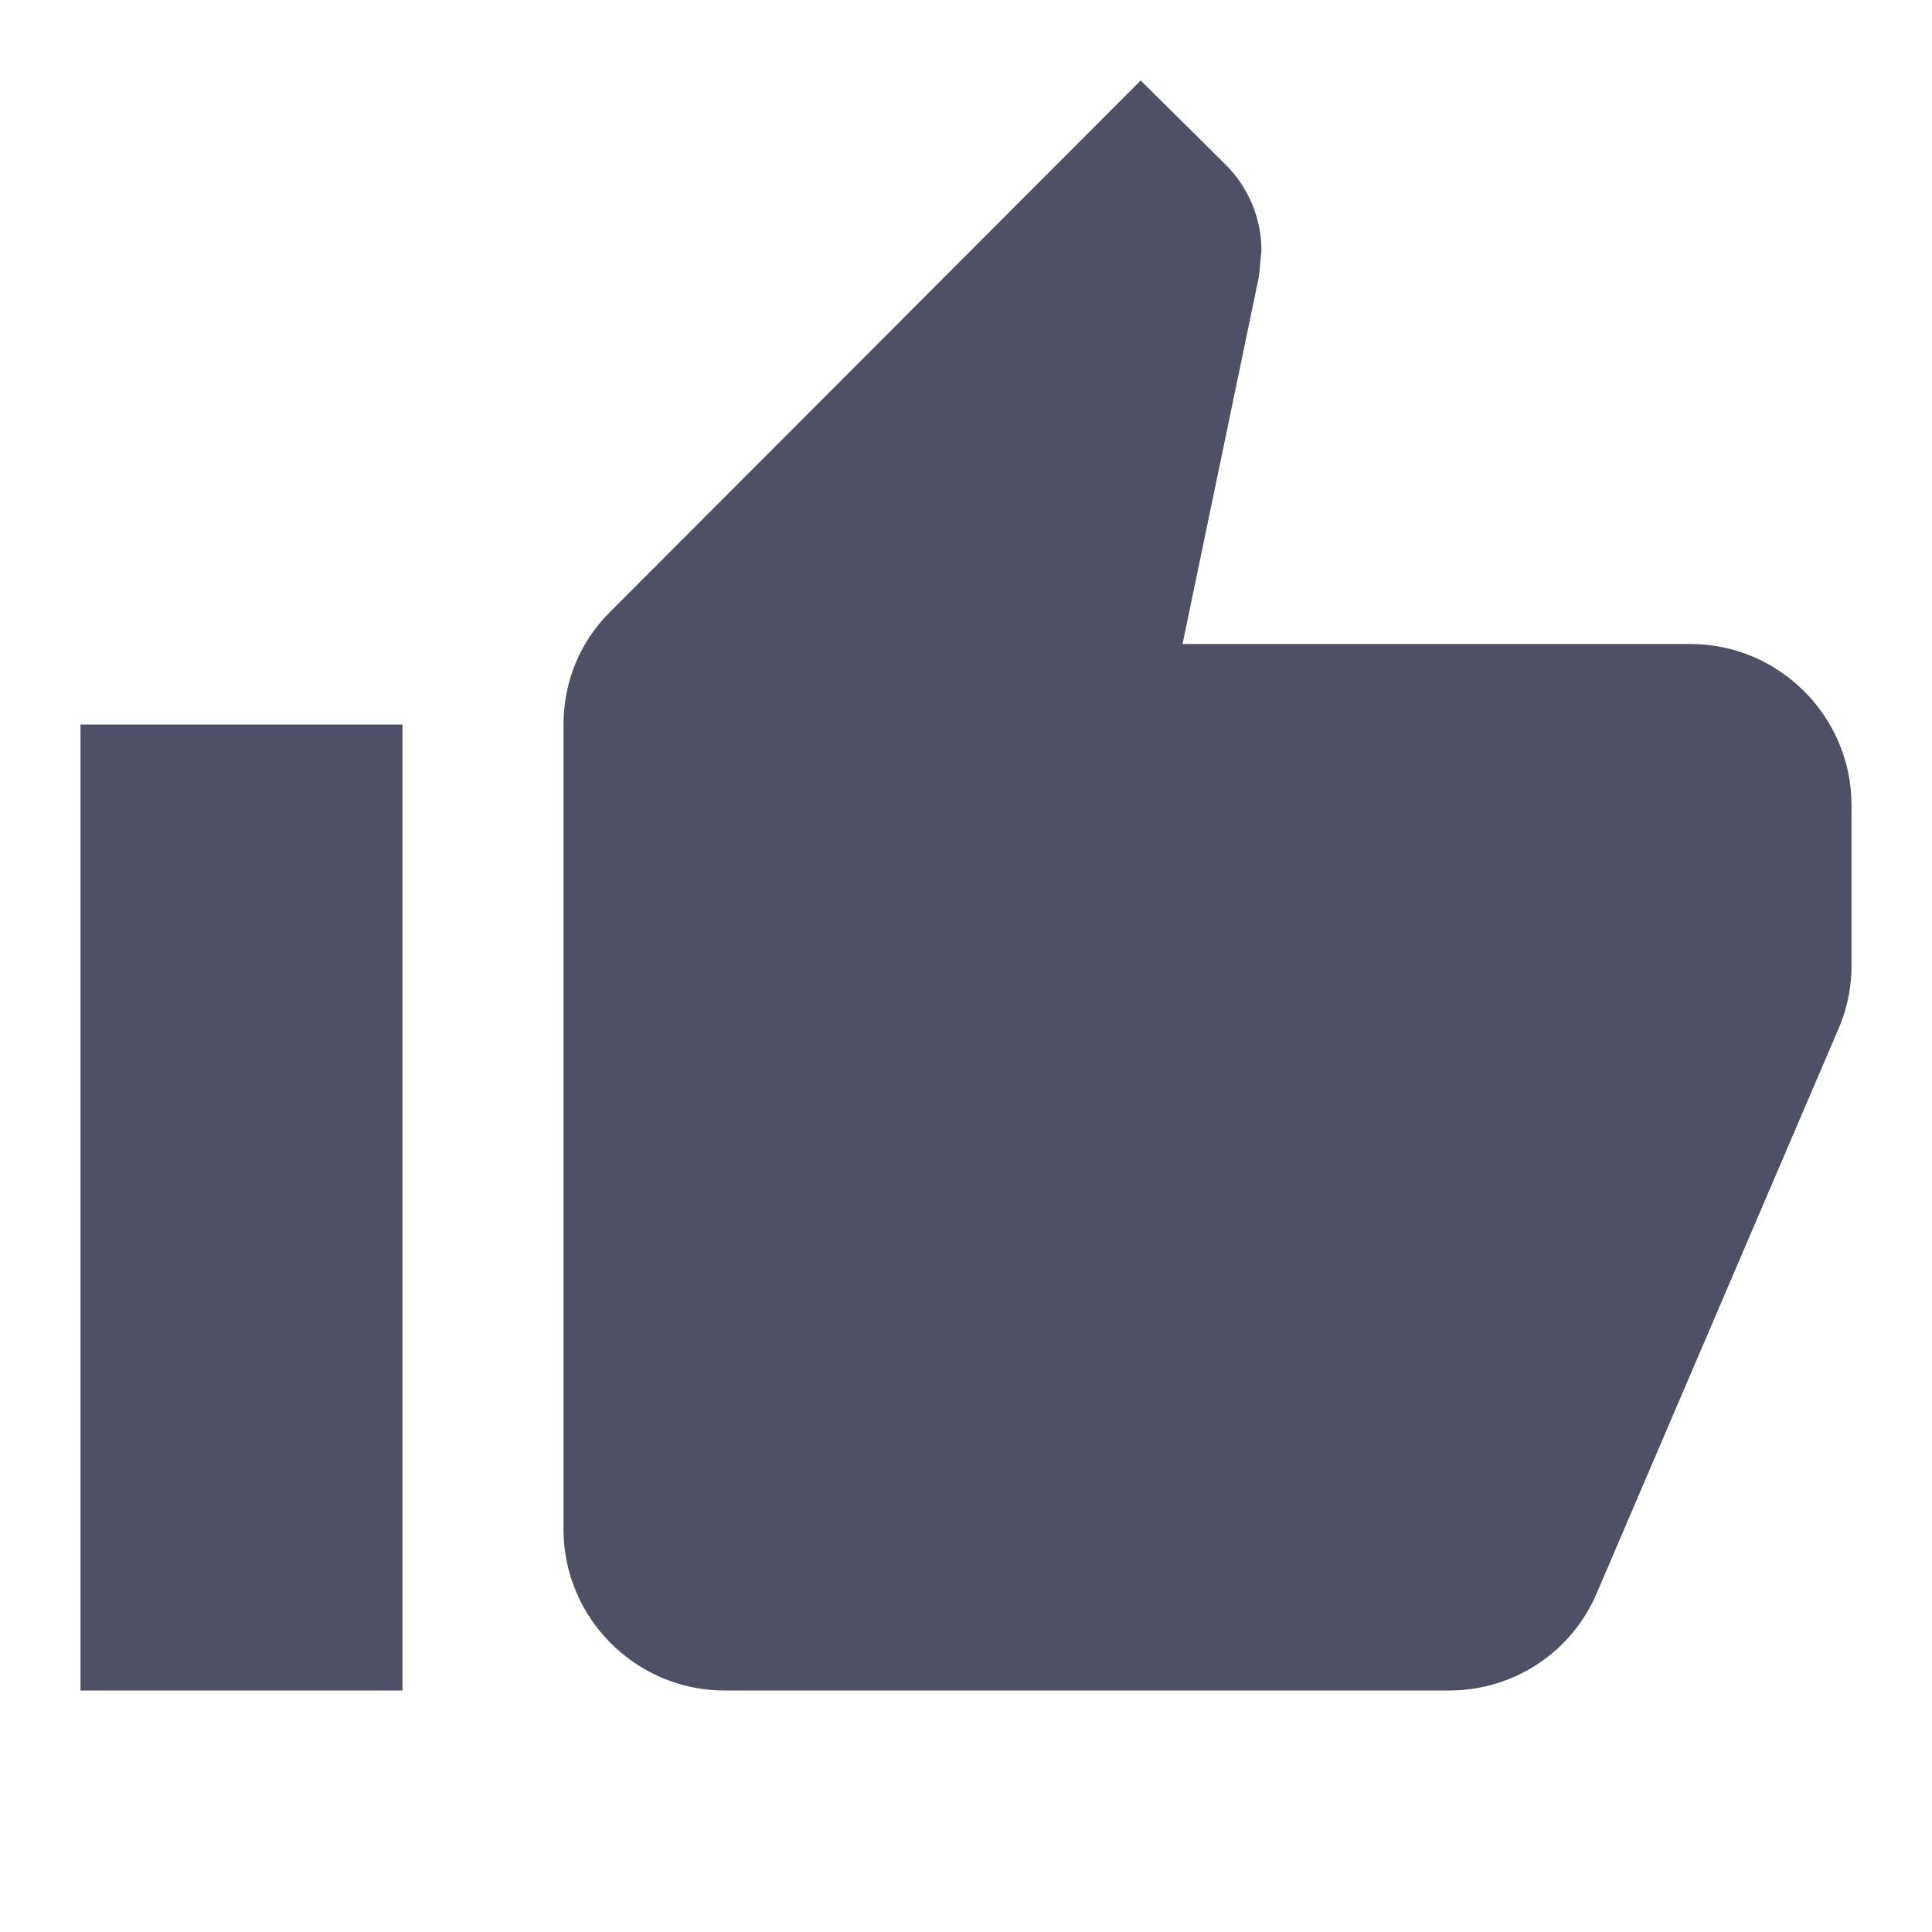
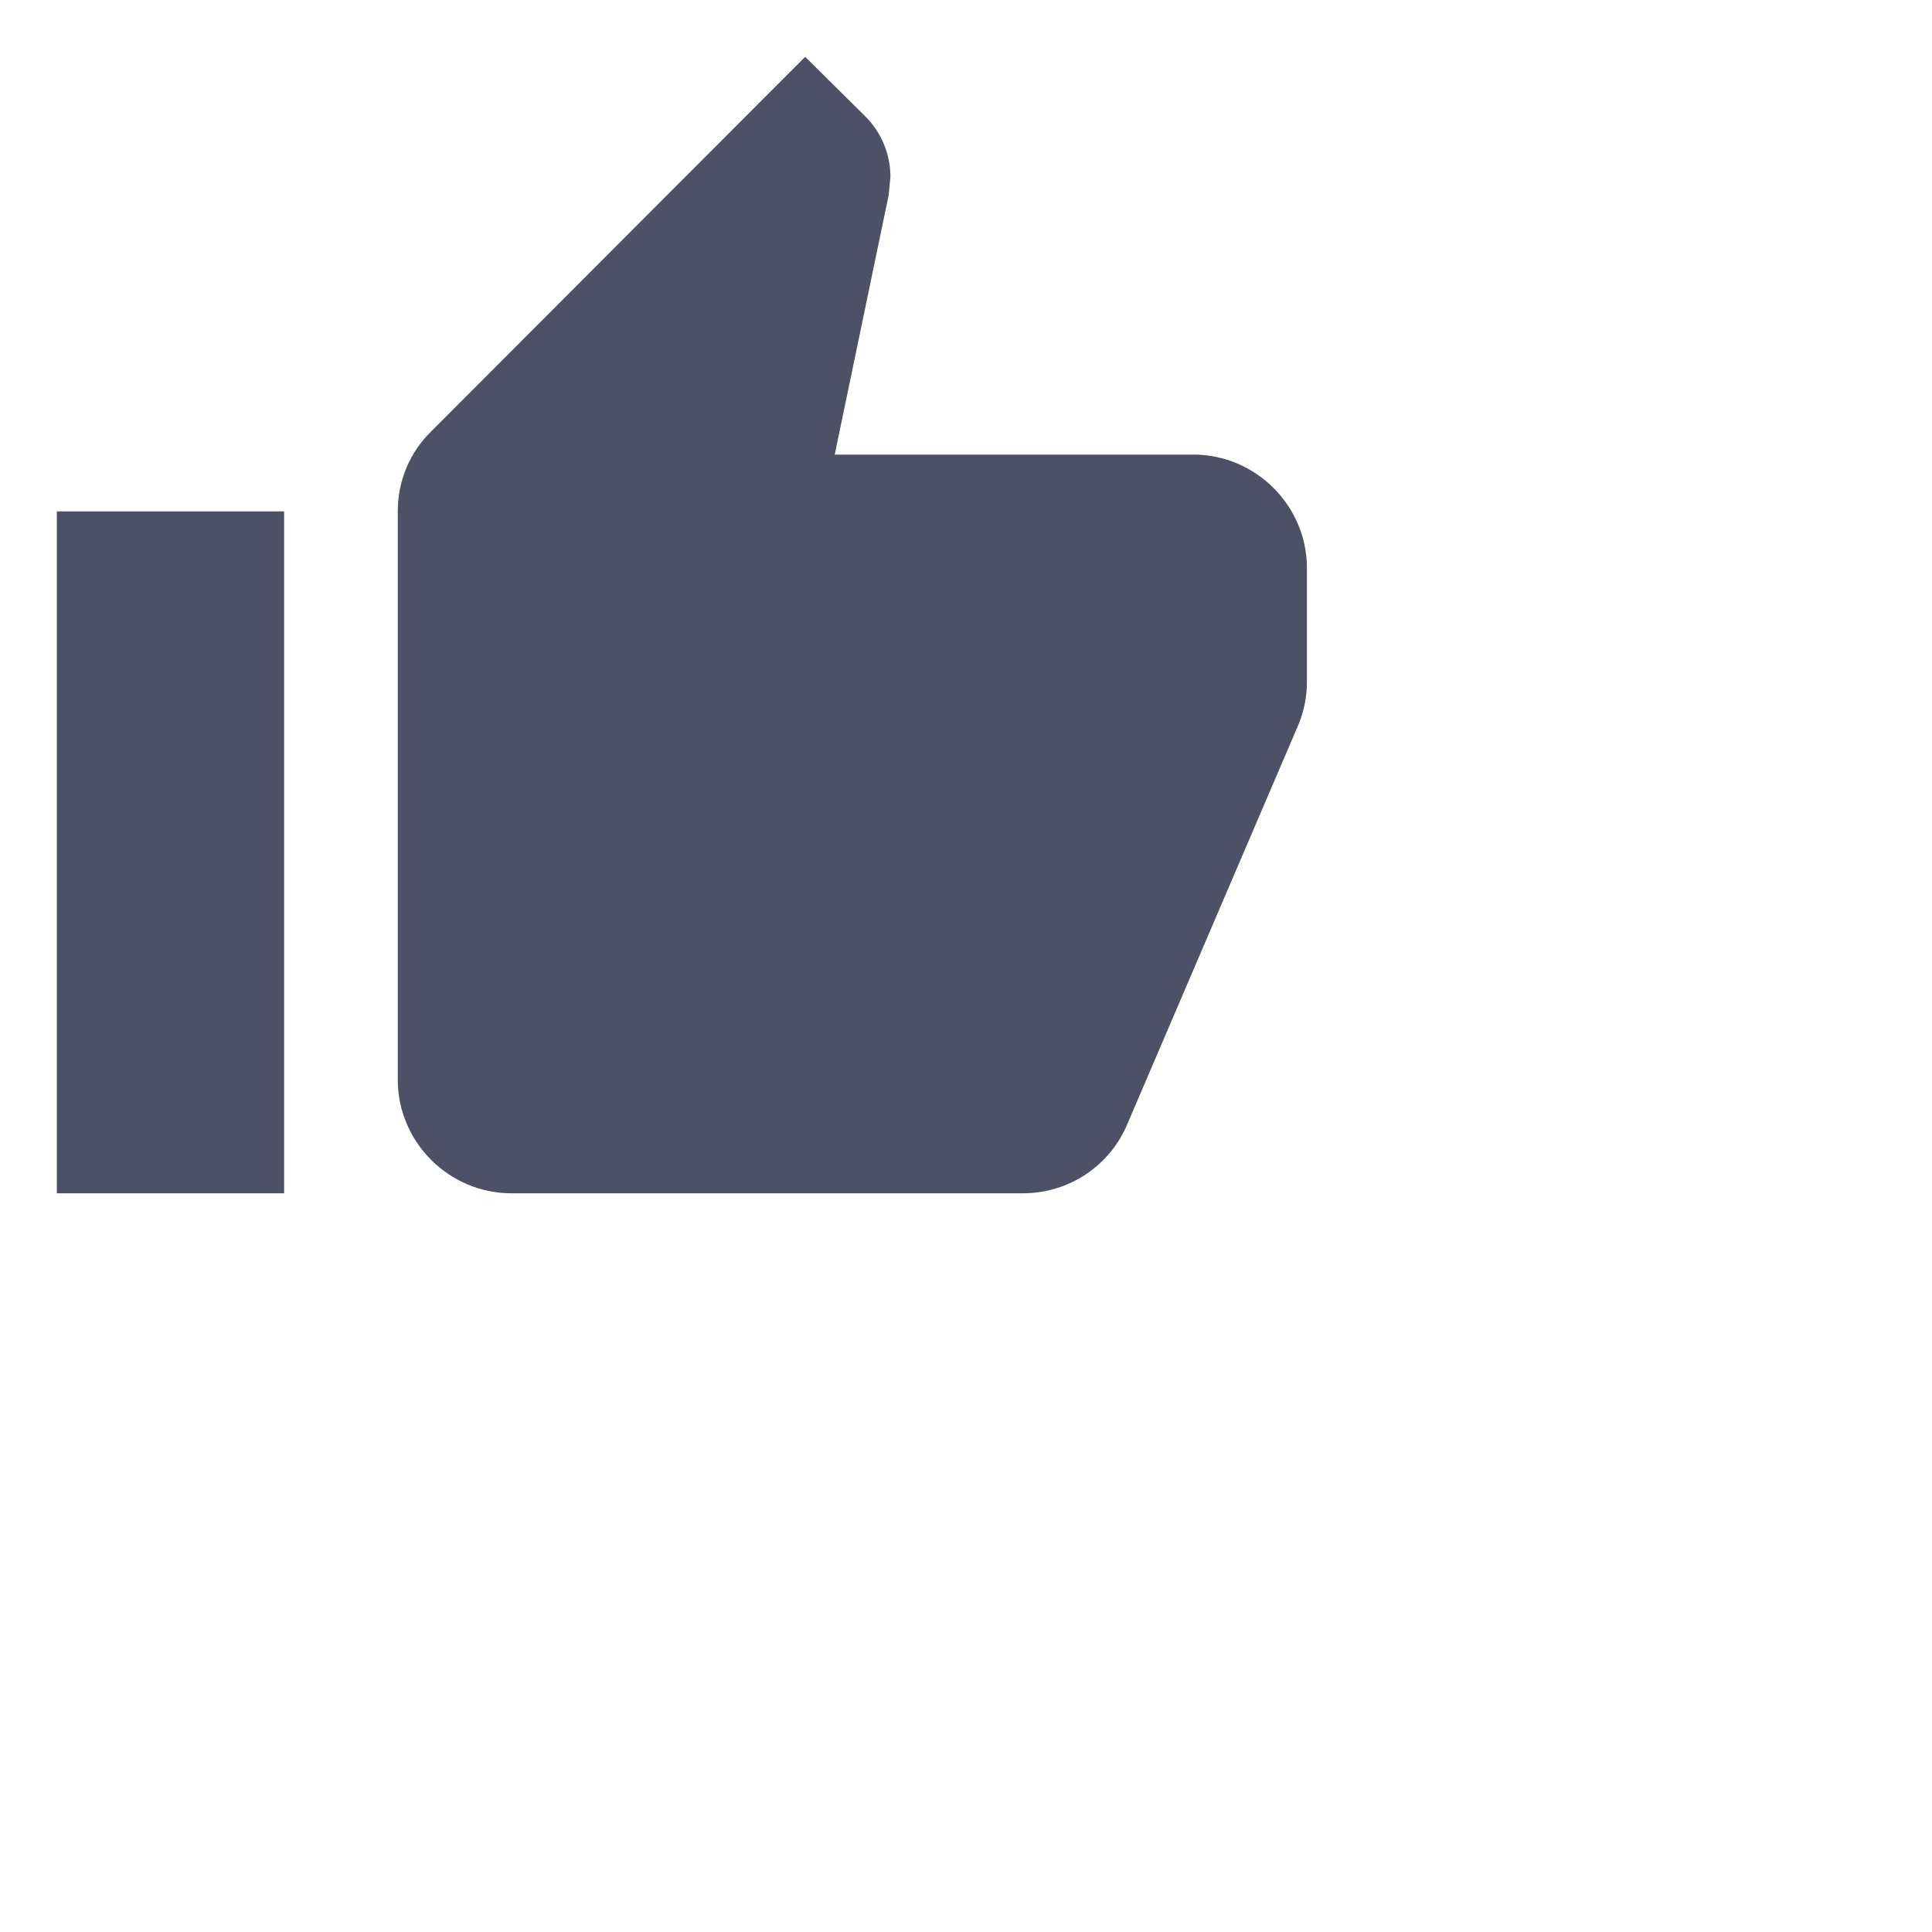
- <svg xmlns="http://www.w3.org/2000/svg" height="24px" viewBox="0 0 24 24" width="24px" fill="#4E5166">
+ <svg xmlns="http://www.w3.org/2000/svg" height="24px" viewBox="0 0 34 34" width="24px" fill="#4E5166">
  <path d="M0 0h24v24H0V0z" fill="none" />
  <path d="M1 21h4V9H1v12zm22-11c0-1.1-.9-2-2-2h-6.31l.95-4.57.03-.32c0-.41-.17-.79-.44-1.06L14.17 1 7.59 7.59C7.22 7.95 7 8.45 7 9v10c0 1.1.9 2 2 2h9c.83 0 1.54-.5 1.84-1.22l3.02-7.05c.09-.23.14-.47.14-.73v-2z" />
</svg>
